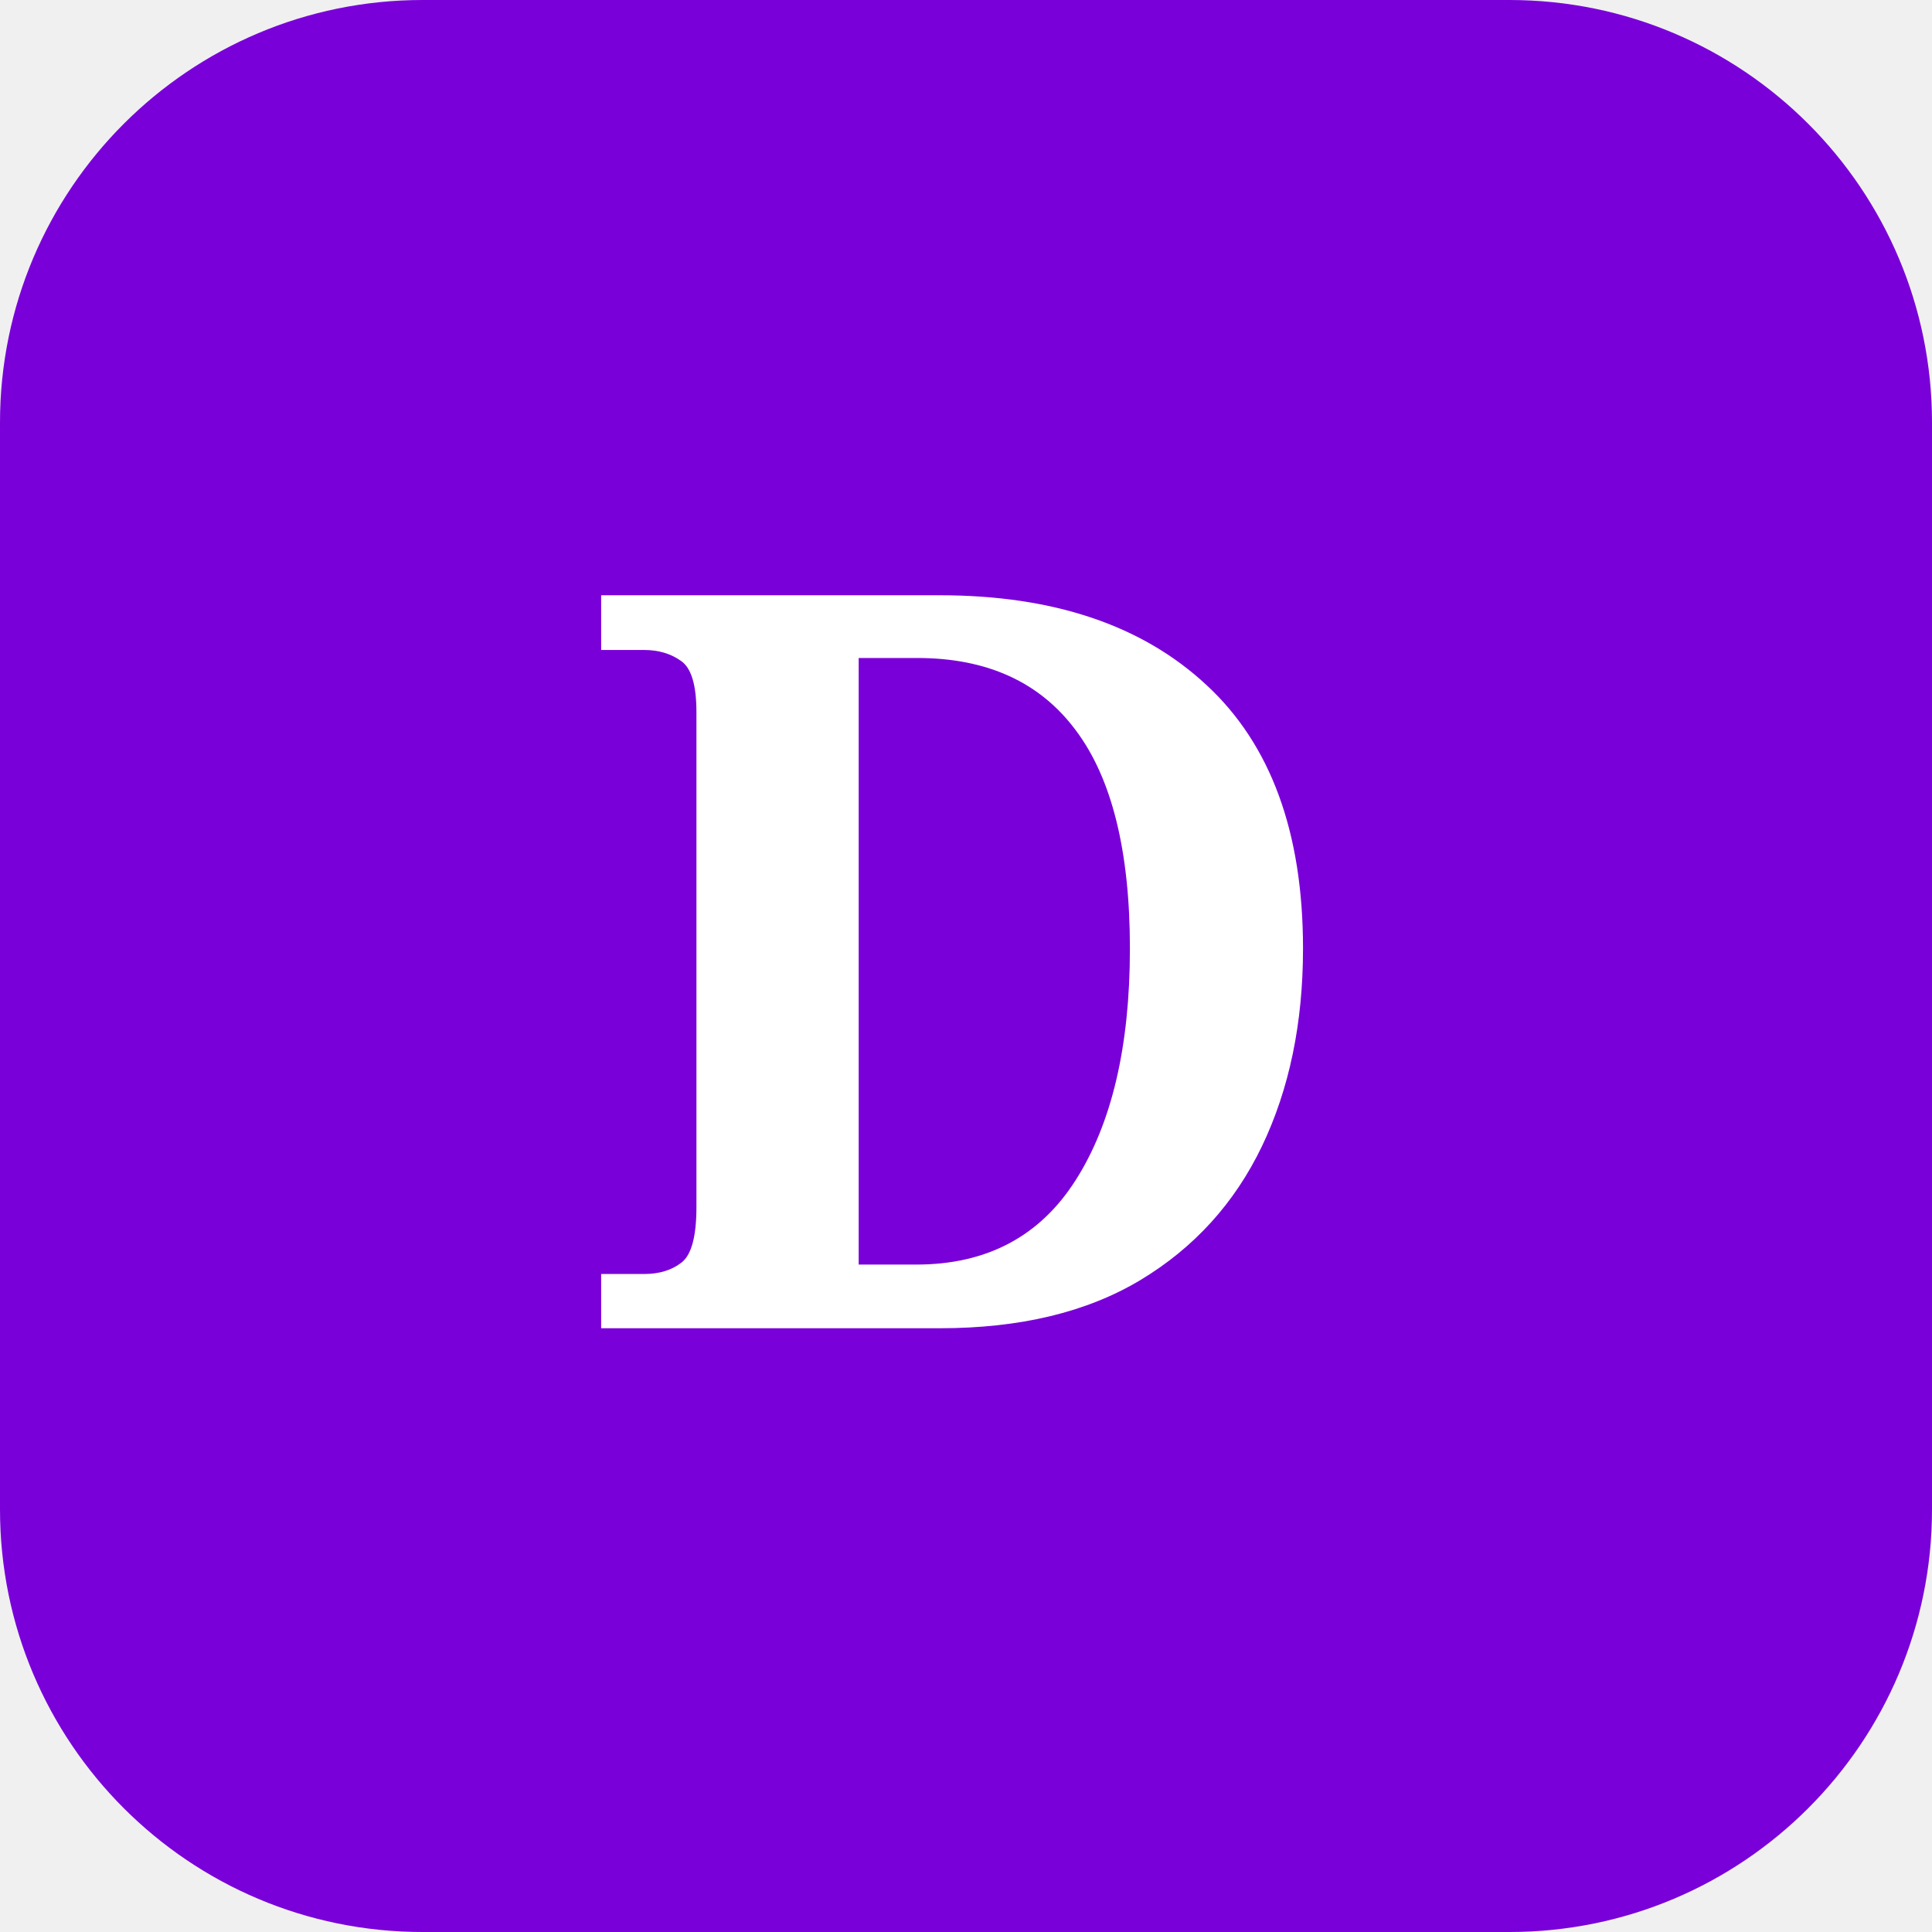
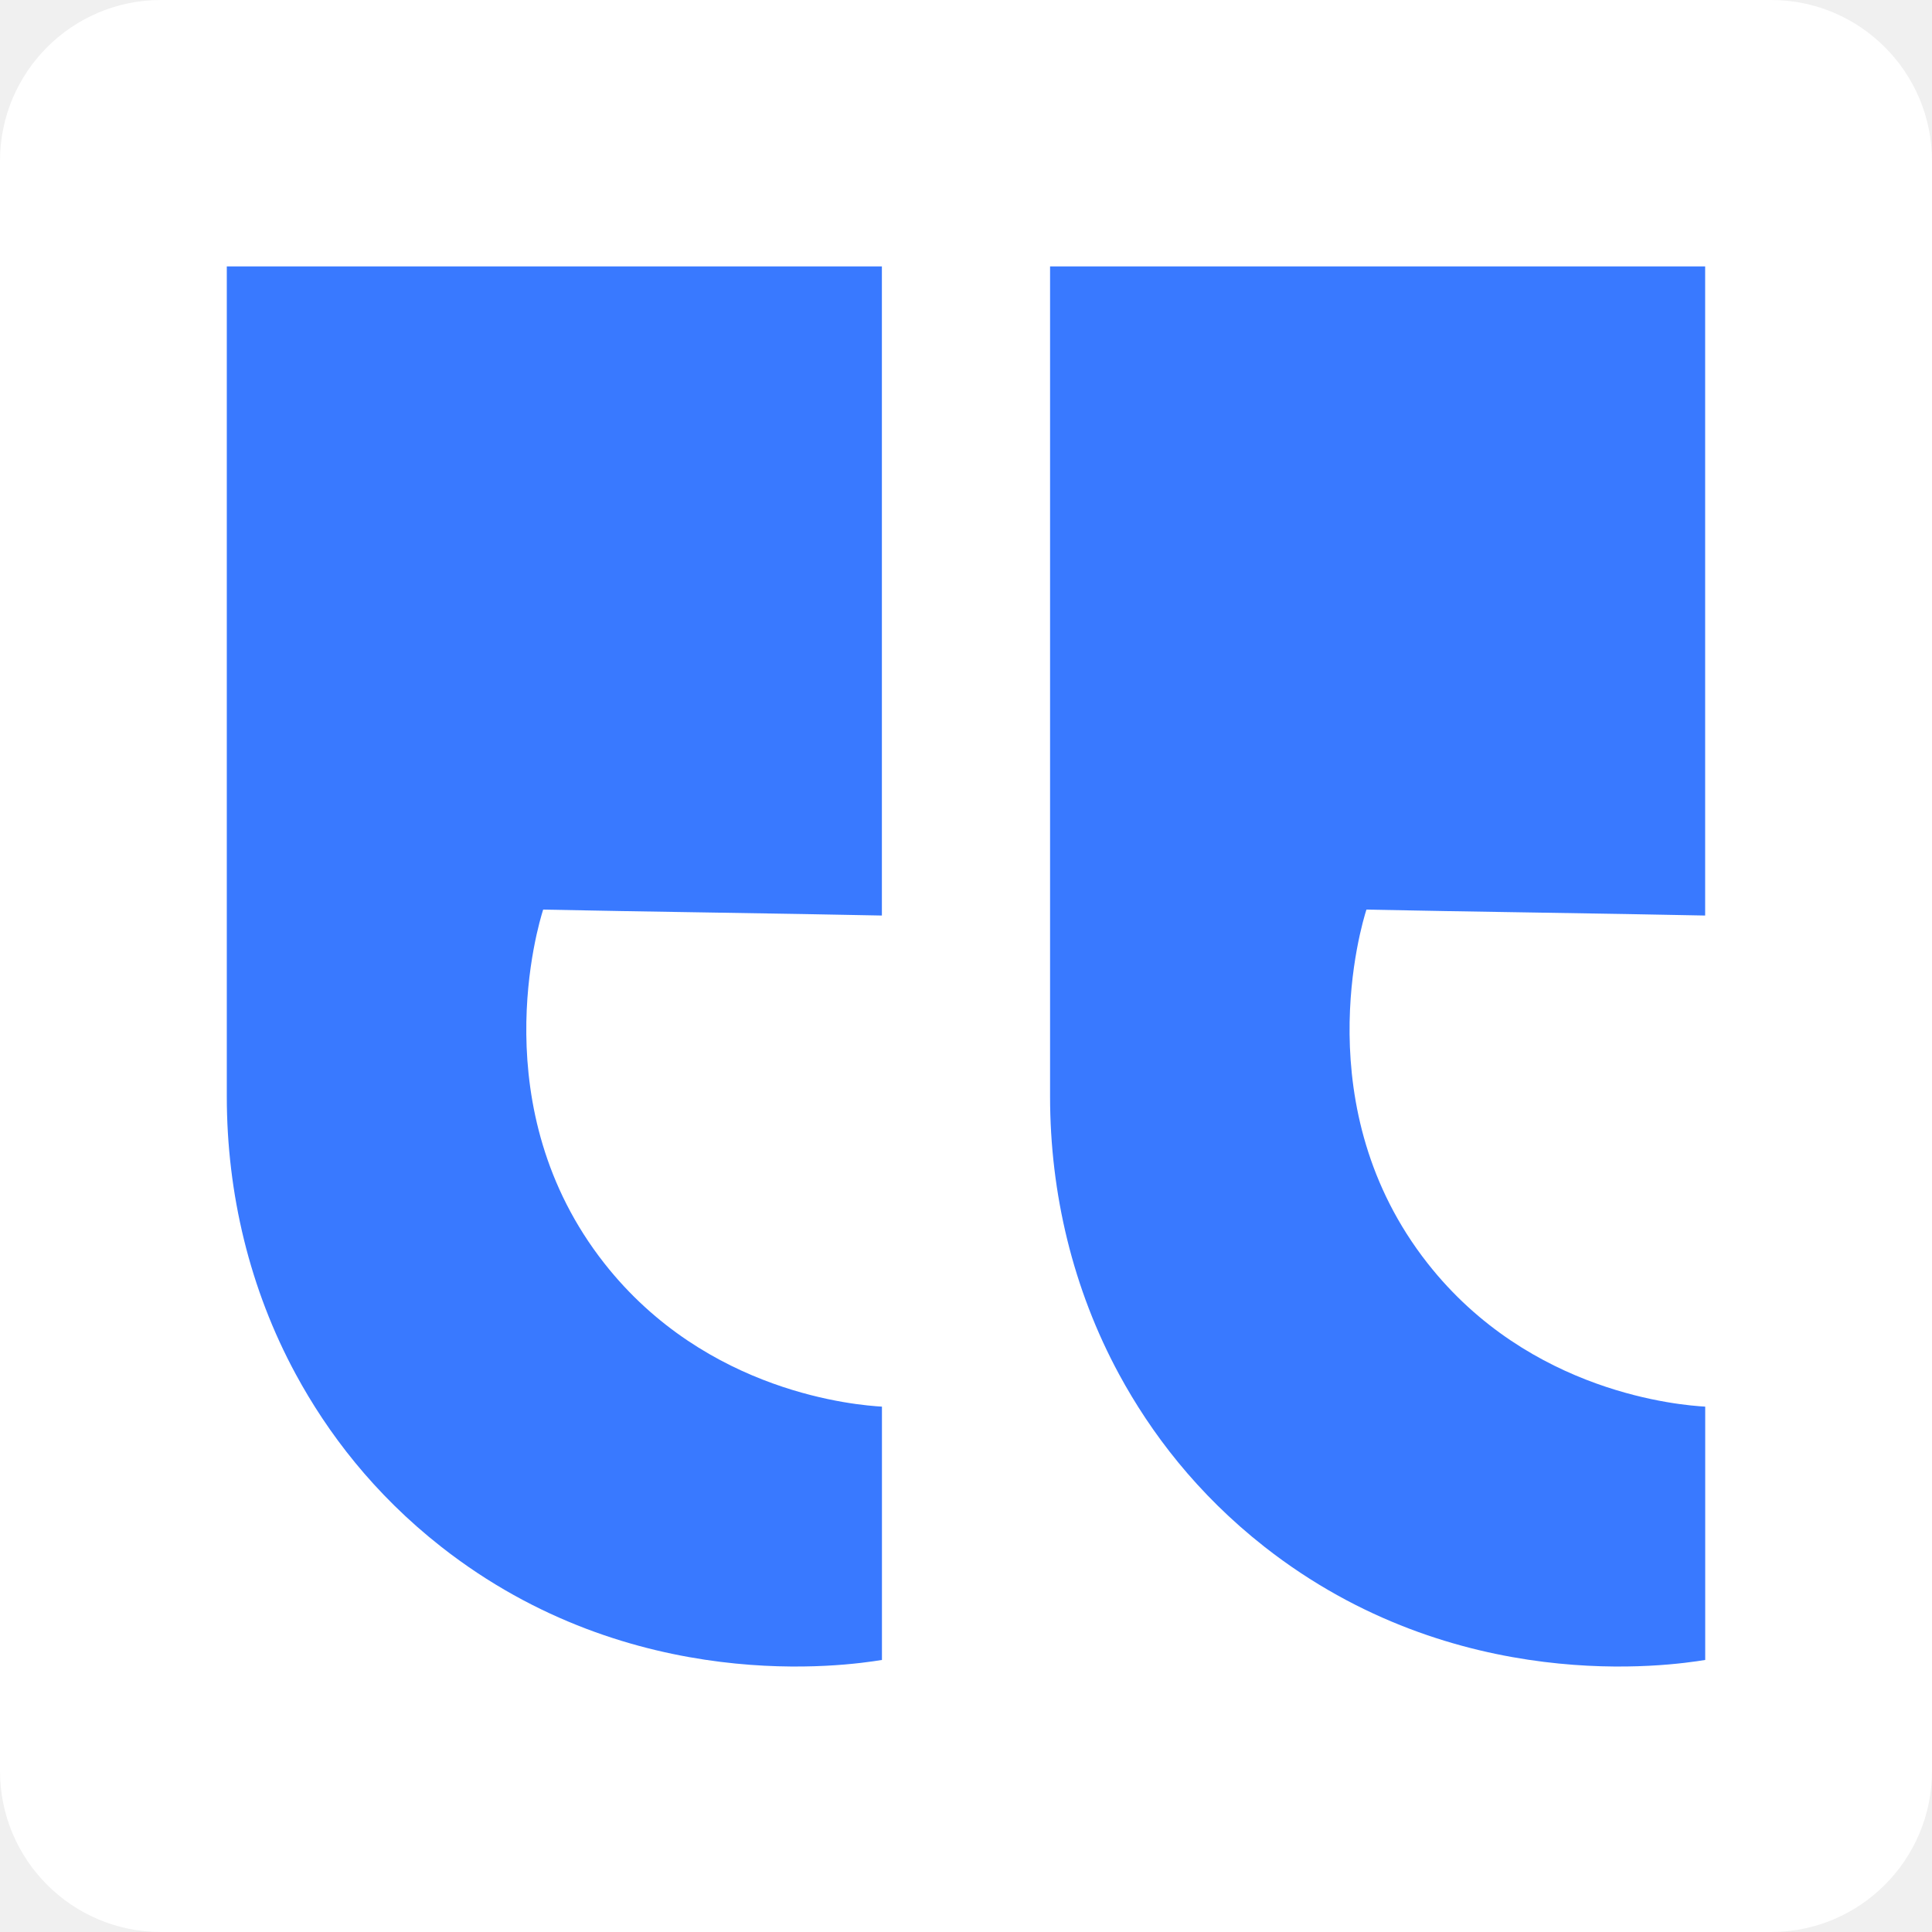
- <svg xmlns="http://www.w3.org/2000/svg" viewBox="0 0 64 64">
-   <rect width="64" height="64" rx="14" fill="#7900d9" />
-   <text x="32" y="44" font-family="Georgia,serif" font-size="34" font-weight="800" fill="#fff" text-anchor="middle">D</text>
+ <svg xmlns="http://www.w3.org/2000/svg" viewBox="532.8 441.85 2400 2400">
+   <rect x="532.8" y="441.85" width="2400" height="2400" rx="200" fill="white" />
+   <path d="M1628.31 1579.16V772.766H814.537V1803.89C814.537 1924.26 842.942 2043.3 900.307 2149.12C939.642 2221.67 997.077 2297.55 1080.9 2363.34C1318.78 2550.06 1585.49 2510.93 1628.38 2503.9V2189.22C1598.72 2187.48 1410.75 2173.21 1283.42 2011.07C1132.55 1819.06 1201.41 1590.99 1207.53 1571.78C1320.94 1574.21 1514.9 1576.72 1628.38 1579.16H1628.31Z" fill="#3979FF" />
+   <path d="M2651 1579.16V772.766H1837.23V1803.89C1837.23 1924.26 1865.64 2043.3 1923 2149.12C1962.34 2221.67 2019.77 2297.55 2103.59 2363.34C2341.48 2550.06 2608.19 2510.93 2651.07 2503.9V2189.22C2621.42 2187.48 2433.45 2173.21 2306.12 2011.07C2155.25 1819.06 2224.1 1590.99 2230.23 1571.78C2343.64 1574.21 2537.6 1576.72 2651.07 1579.16H2651Z" fill="#3979FF" />
</svg>
